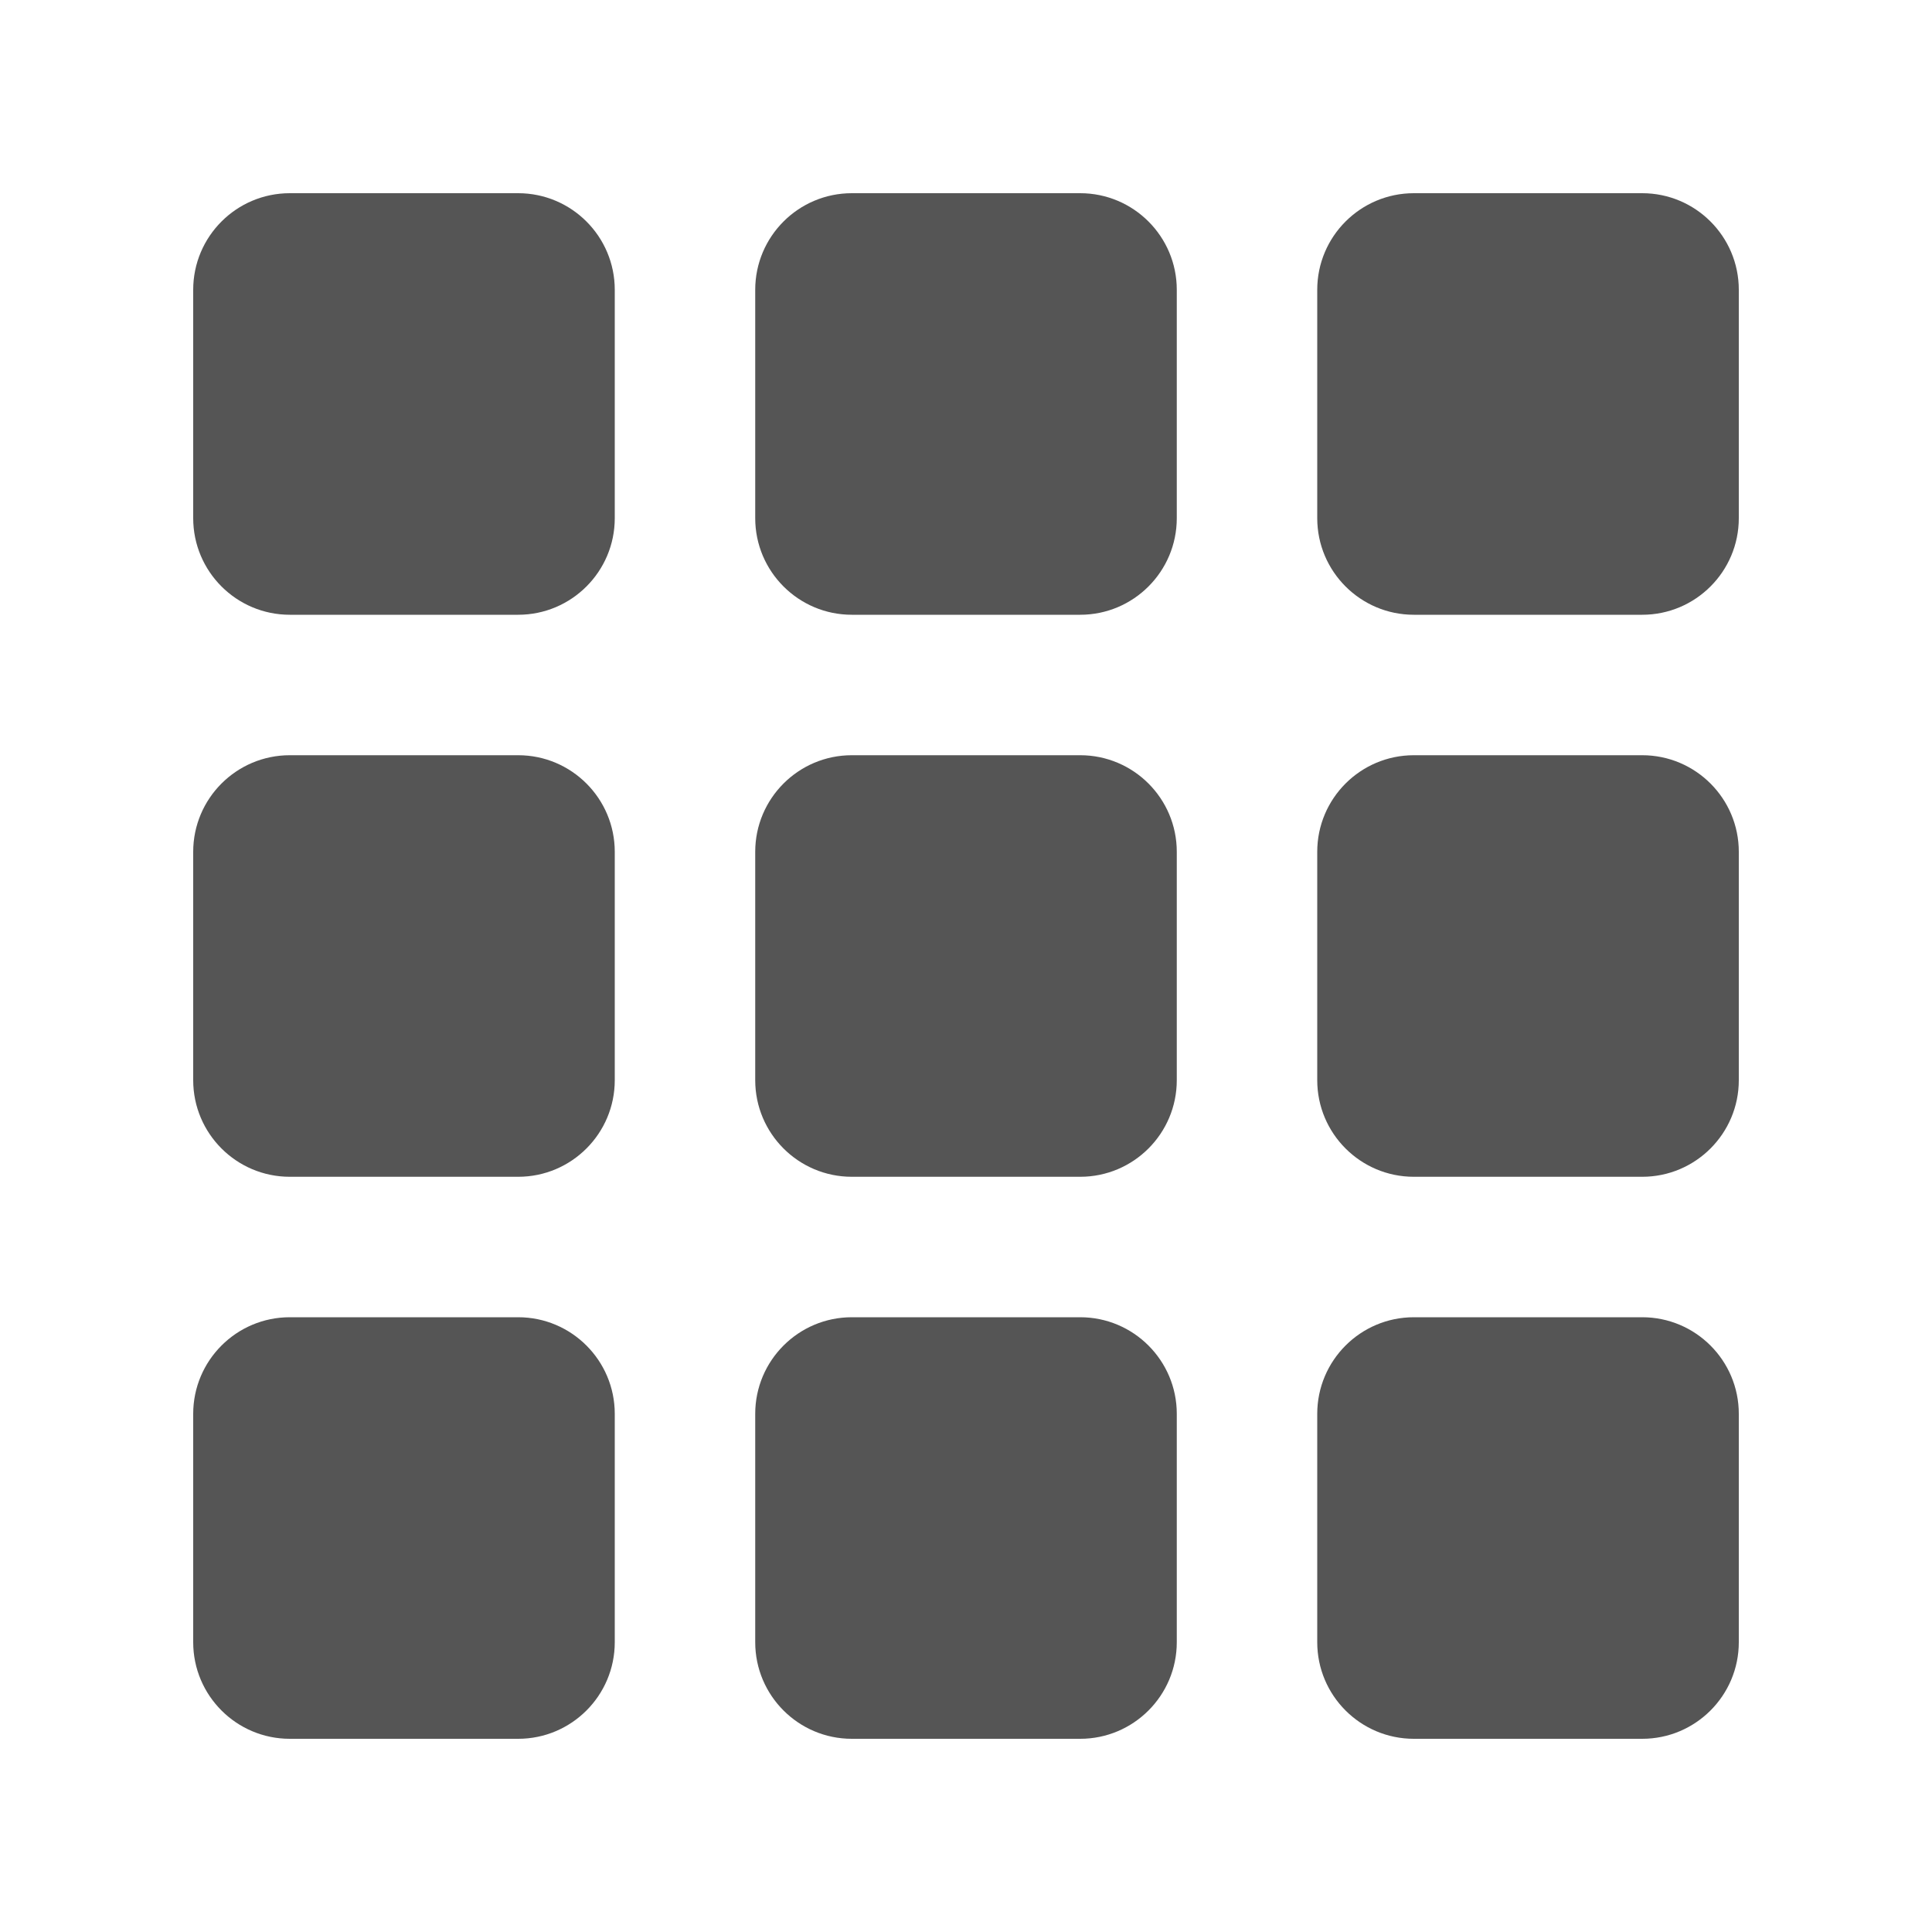
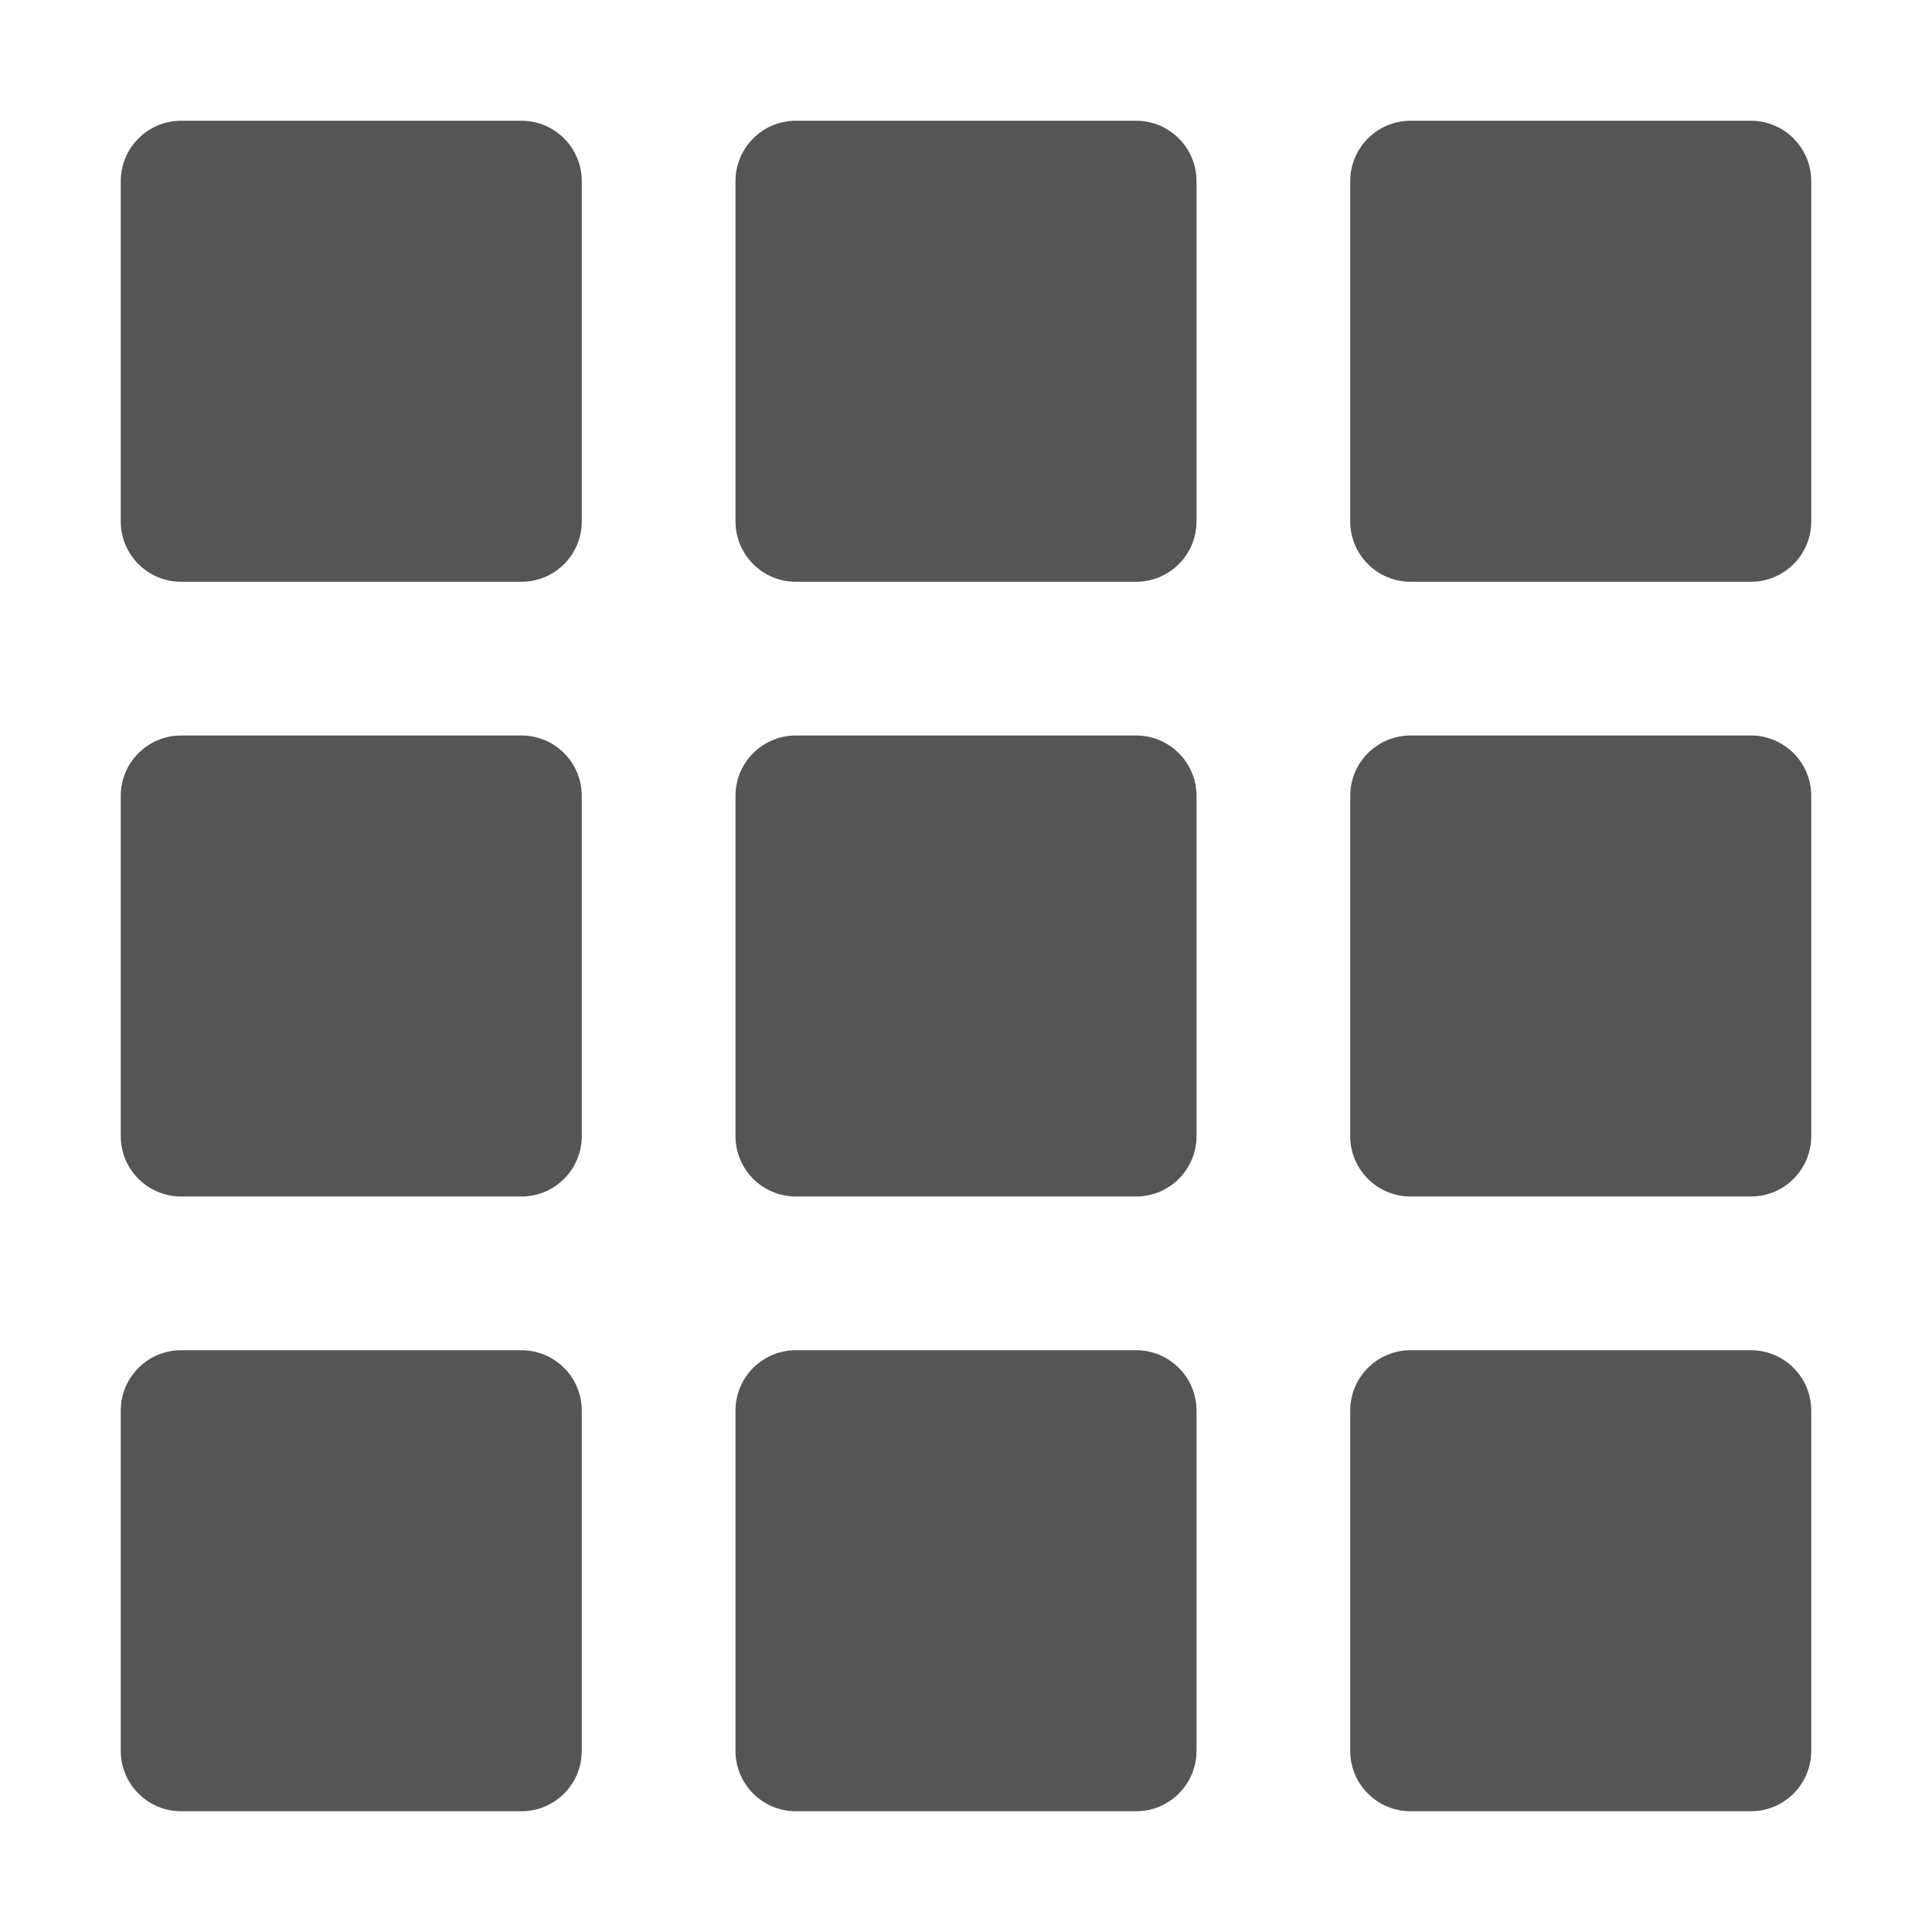
- <svg xmlns="http://www.w3.org/2000/svg" viewBox="0 0 20 20" fill="none">
-   <path d="M2 3C2 2.448 2.448 2 3 2H5.364C5.916 2 6.364 2.448 6.364 3V5.364C6.364 5.916 5.916 6.364 5.364 6.364H3C2.448 6.364 2 5.916 2 5.364V3Z" fill="#555555" />
-   <path d="M2 8.818C2 8.266 2.448 7.818 3 7.818H5.364C5.916 7.818 6.364 8.266 6.364 8.818V11.182C6.364 11.734 5.916 12.182 5.364 12.182H3C2.448 12.182 2 11.734 2 11.182V8.818Z" fill="#555555" />
-   <path d="M2 14.636C2 14.084 2.448 13.636 3 13.636H5.364C5.916 13.636 6.364 14.084 6.364 14.636V17C6.364 17.552 5.916 18 5.364 18H3C2.448 18 2 17.552 2 17V14.636Z" fill="#555555" />
-   <path d="M7.818 3C7.818 2.448 8.266 2 8.818 2H11.182C11.734 2 12.182 2.448 12.182 3V5.364C12.182 5.916 11.734 6.364 11.182 6.364H8.818C8.266 6.364 7.818 5.916 7.818 5.364V3Z" fill="#555555" />
-   <path d="M7.818 8.818C7.818 8.266 8.266 7.818 8.818 7.818H11.182C11.734 7.818 12.182 8.266 12.182 8.818V11.182C12.182 11.734 11.734 12.182 11.182 12.182H8.818C8.266 12.182 7.818 11.734 7.818 11.182V8.818Z" fill="#555555" />
-   <path d="M7.818 14.636C7.818 14.084 8.266 13.636 8.818 13.636H11.182C11.734 13.636 12.182 14.084 12.182 14.636V17C12.182 17.552 11.734 18 11.182 18H8.818C8.266 18 7.818 17.552 7.818 17V14.636Z" fill="#555555" />
-   <path d="M13.636 3C13.636 2.448 14.084 2 14.636 2H17C17.552 2 18 2.448 18 3V5.364C18 5.916 17.552 6.364 17 6.364H14.636C14.084 6.364 13.636 5.916 13.636 5.364V3Z" fill="#555555" />
-   <path d="M13.636 8.818C13.636 8.266 14.084 7.818 14.636 7.818H17C17.552 7.818 18 8.266 18 8.818V11.182C18 11.734 17.552 12.182 17 12.182H14.636C14.084 12.182 13.636 11.734 13.636 11.182V8.818Z" fill="#555555" />
-   <path d="M13.636 14.636C13.636 14.084 14.084 13.636 14.636 13.636H17C17.552 13.636 18 14.084 18 14.636V17C18 17.552 17.552 18 17 18H14.636C14.084 18 13.636 17.552 13.636 17V14.636Z" fill="#555555" />
+ <svg xmlns="http://www.w3.org/2000/svg" viewBox="0 0 32 32" fill="none">
+   <path d="M2 3C2 2.448 2.448 2 3 2H8.636C9.189 2 9.636 2.448 9.636 3V8.636C9.636 9.189 9.189 9.636 8.636 9.636H3C2.448 9.636 2 9.189 2 8.636V3Z" fill="#555555" />
+   <path d="M2 13.182C2 12.63 2.448 12.182 3 12.182H8.636C9.189 12.182 9.636 12.63 9.636 13.182V18.818C9.636 19.37 9.189 19.818 8.636 19.818H3C2.448 19.818 2 19.37 2 18.818V13.182Z" fill="#555555" />
+   <path d="M2 23.364C2 22.811 2.448 22.364 3 22.364H8.636C9.189 22.364 9.636 22.811 9.636 23.364V29C9.636 29.552 9.189 30 8.636 30H3C2.448 30 2 29.552 2 29V23.364Z" fill="#555555" />
+   <path d="M12.182 3C12.182 2.448 12.63 2 13.182 2H18.818C19.37 2 19.818 2.448 19.818 3V8.636C19.818 9.189 19.37 9.636 18.818 9.636H13.182C12.63 9.636 12.182 9.189 12.182 8.636V3Z" fill="#555555" />
+   <path d="M12.182 13.182C12.182 12.63 12.63 12.182 13.182 12.182H18.818C19.37 12.182 19.818 12.63 19.818 13.182V18.818C19.818 19.37 19.37 19.818 18.818 19.818H13.182C12.63 19.818 12.182 19.37 12.182 18.818V13.182Z" fill="#555555" />
+   <path d="M12.182 23.364C12.182 22.811 12.63 22.364 13.182 22.364H18.818C19.37 22.364 19.818 22.811 19.818 23.364V29C19.818 29.552 19.37 30 18.818 30H13.182C12.63 30 12.182 29.552 12.182 29V23.364Z" fill="#555555" />
+   <path d="M22.364 3C22.364 2.448 22.811 2 23.364 2H29C29.552 2 30 2.448 30 3V8.636C30 9.189 29.552 9.636 29 9.636H23.364C22.811 9.636 22.364 9.189 22.364 8.636V3Z" fill="#555555" />
+   <path d="M22.364 13.182C22.364 12.63 22.811 12.182 23.364 12.182H29C29.552 12.182 30 12.63 30 13.182V18.818C30 19.37 29.552 19.818 29 19.818H23.364C22.811 19.818 22.364 19.37 22.364 18.818V13.182Z" fill="#555555" />
+   <path d="M22.364 23.364C22.364 22.811 22.811 22.364 23.364 22.364H29C29.552 22.364 30 22.811 30 23.364V29C30 29.552 29.552 30 29 30H23.364C22.811 30 22.364 29.552 22.364 29V23.364Z" fill="#555555" />
</svg>
